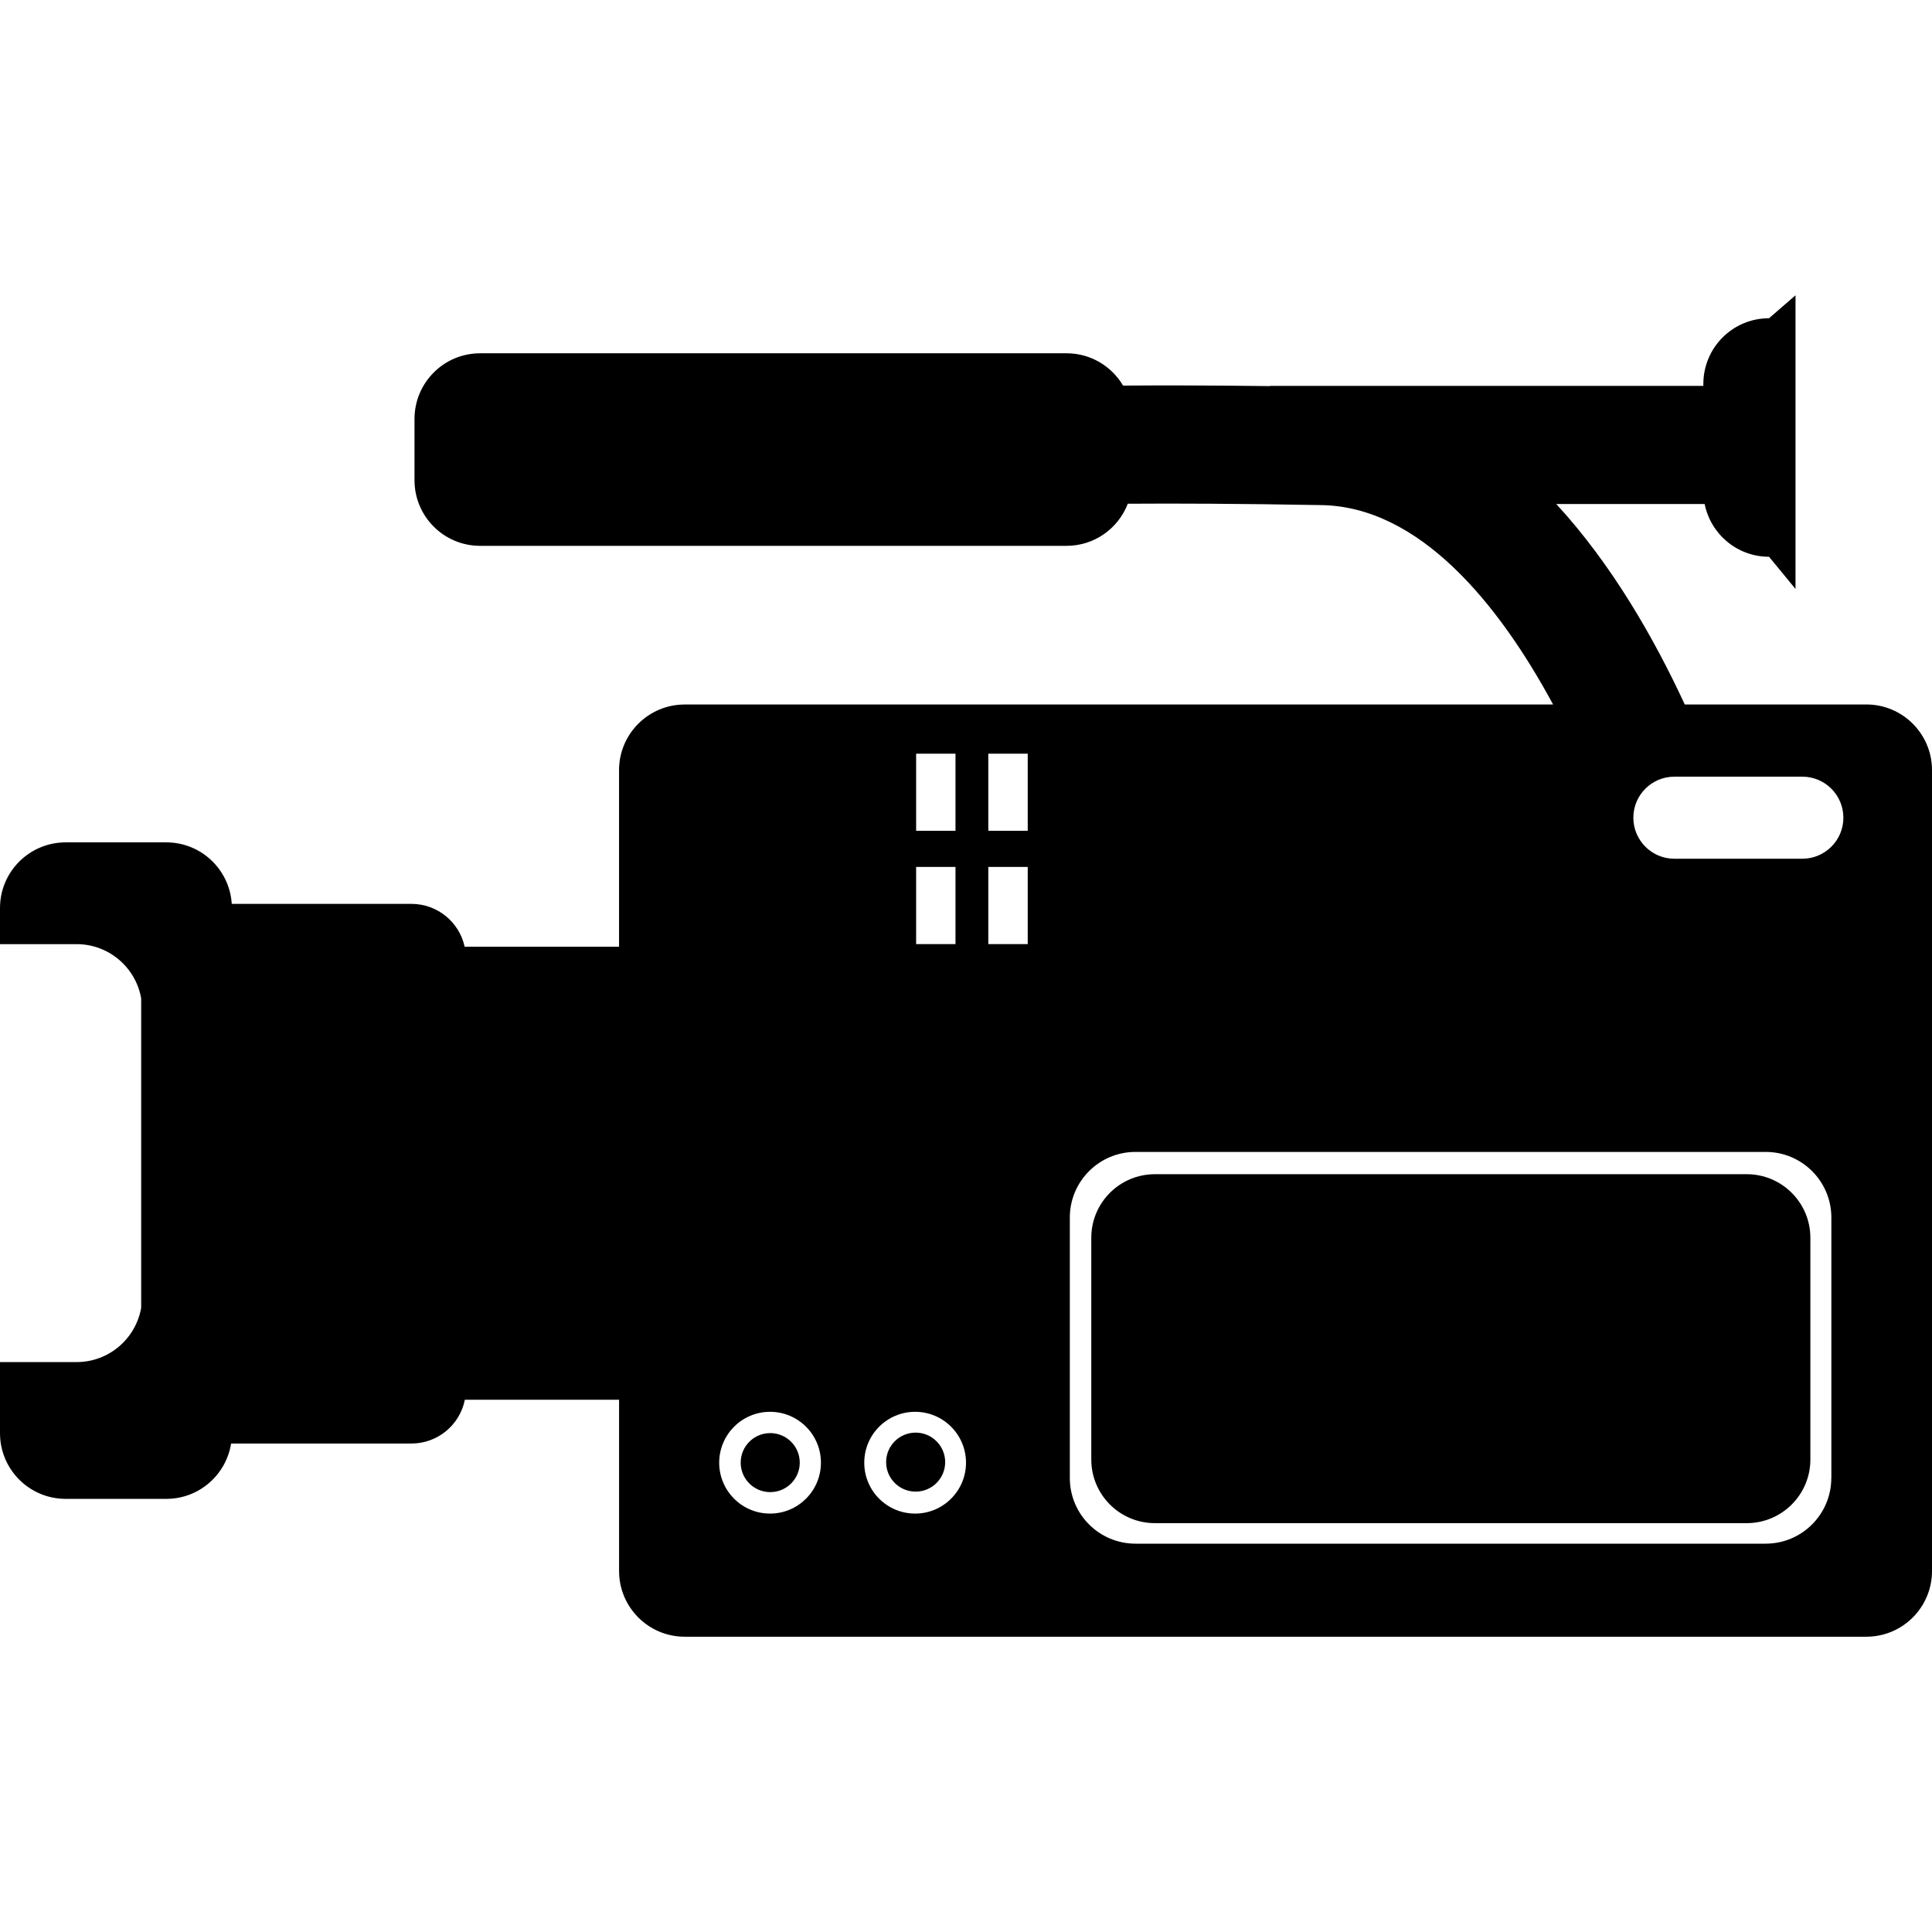
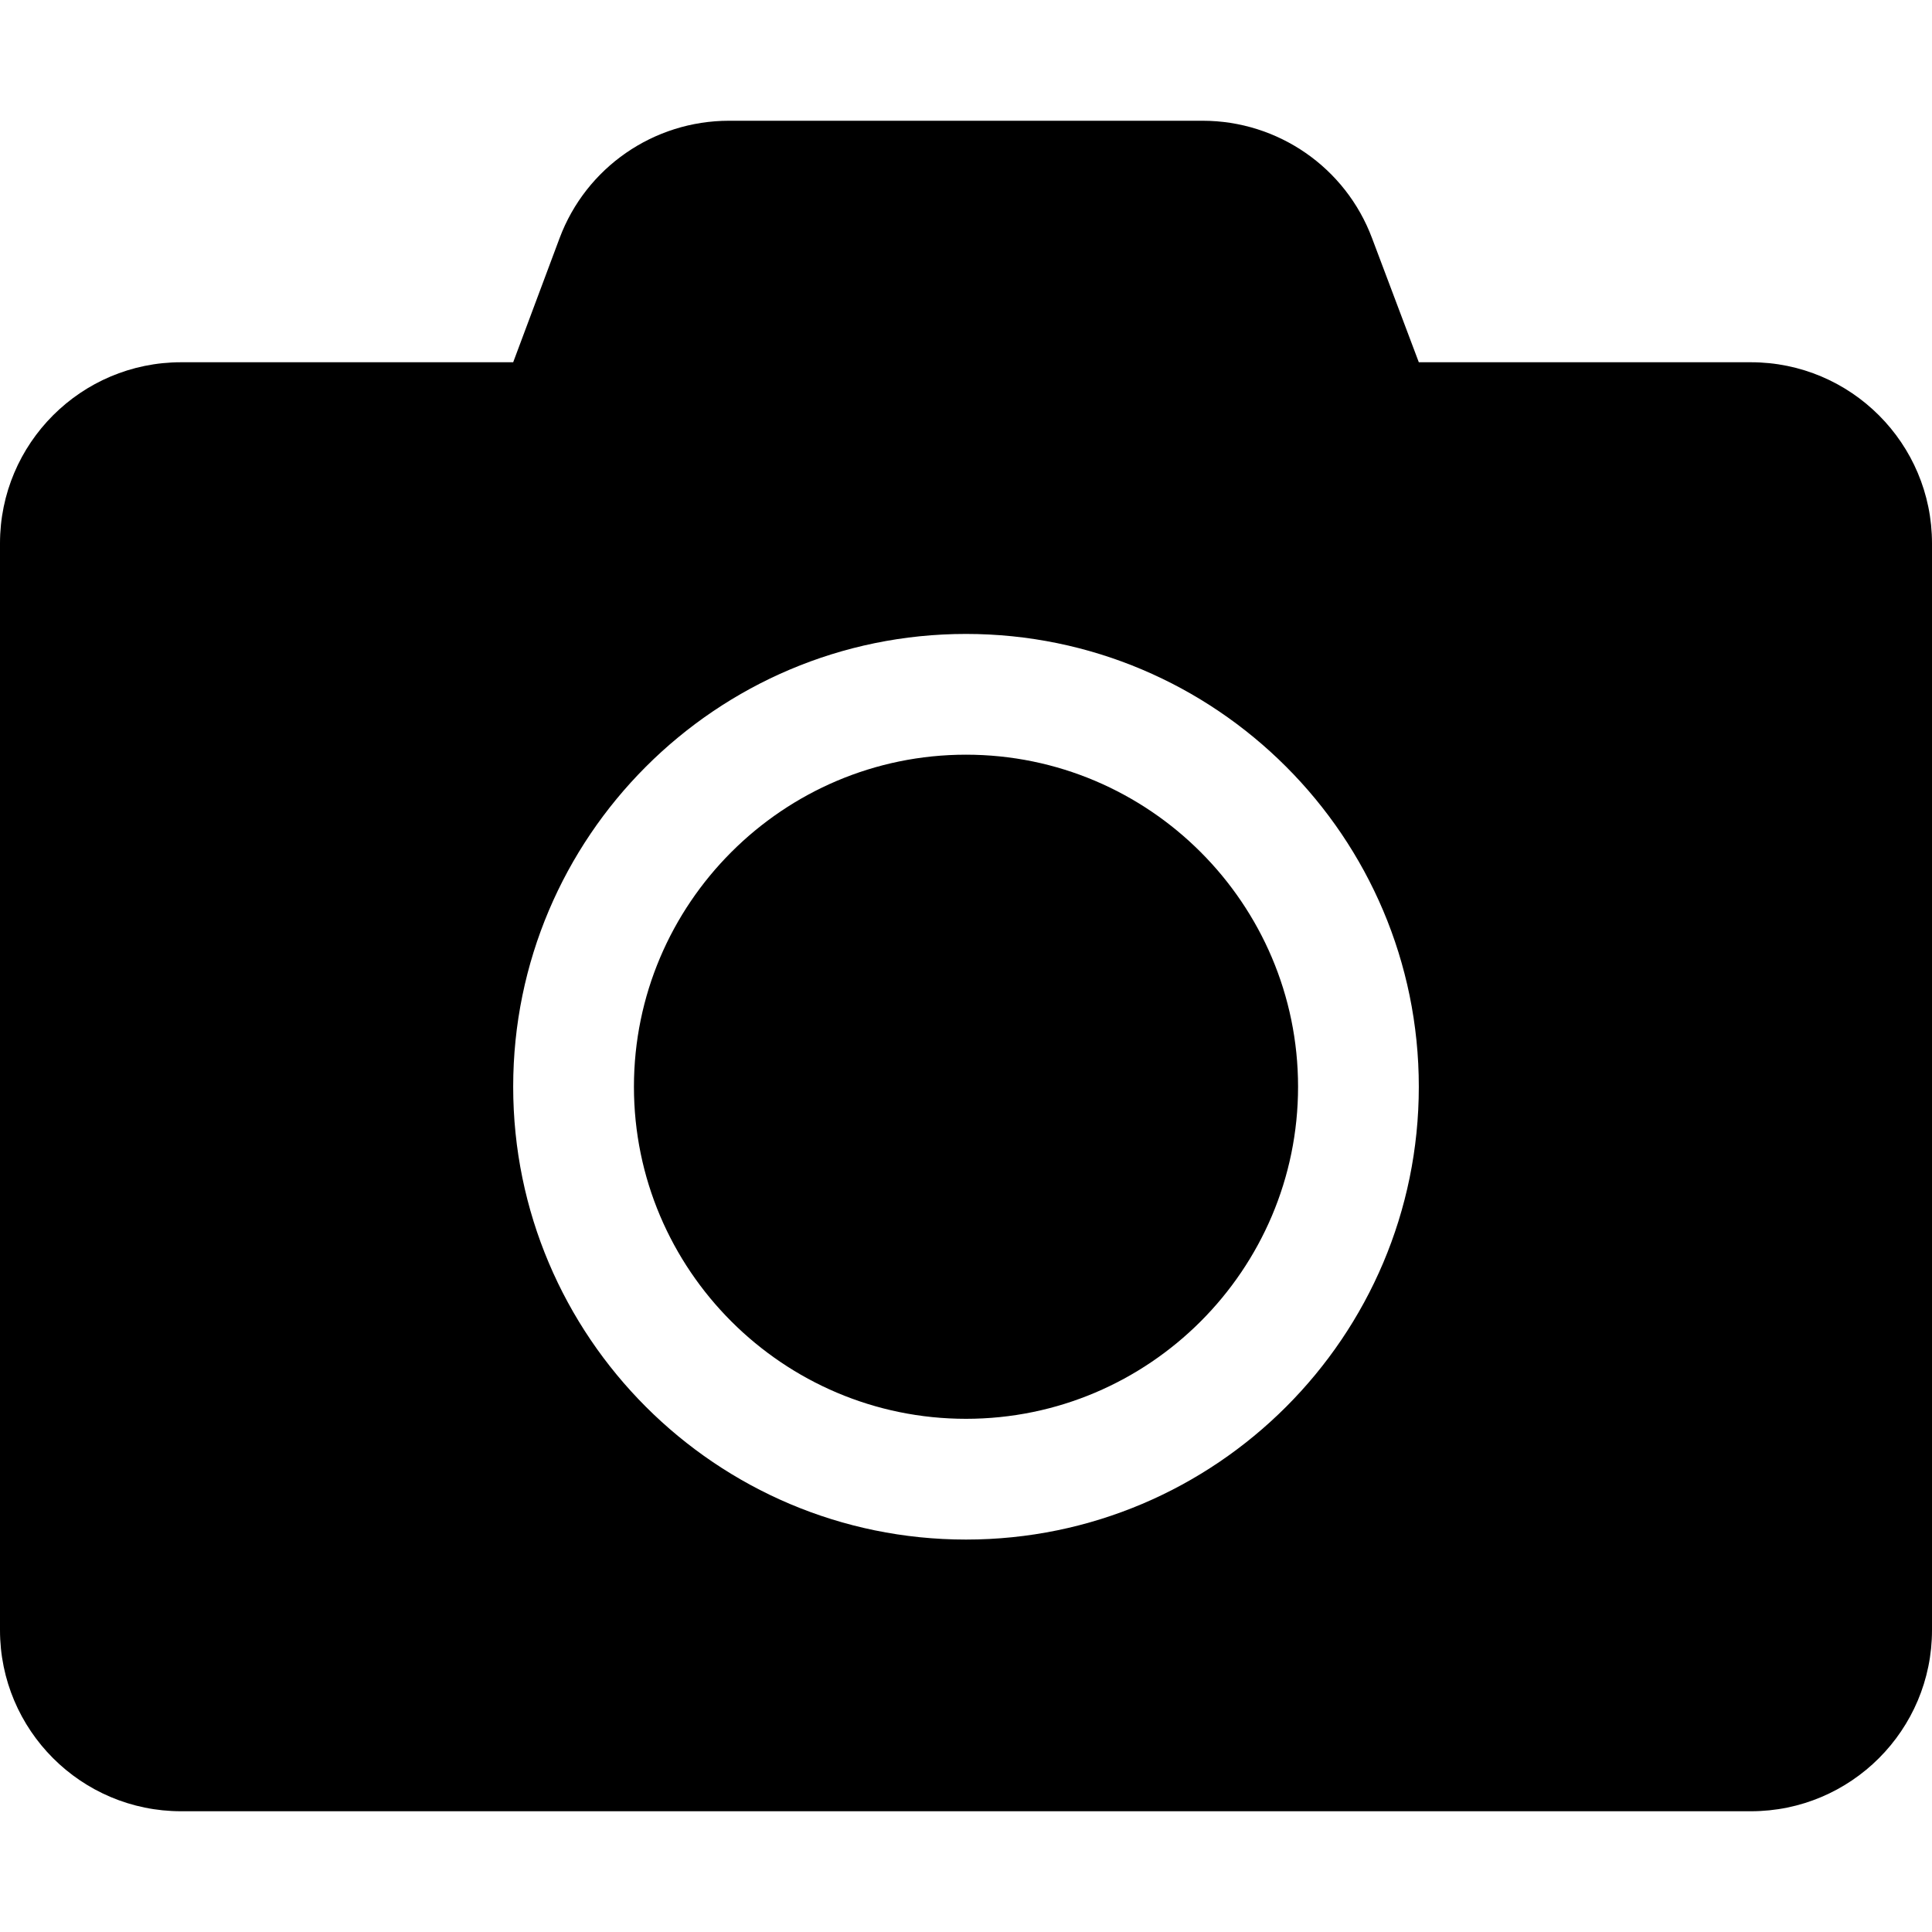
- <svg xmlns="http://www.w3.org/2000/svg" version="1.1" id="Capa_1" x="0px" y="0px" width="468.935px" height="468.935px" viewBox="0 0 468.935 468.935" style="enable-background:new 0 0 468.935 468.935;" xml:space="preserve">
-   <g>
-     <g id="Layer_8_6_">
-       <path d="M452.996,170.987h-44.073c-7.382-15.951-17.691-34.011-31.185-48.646h36.021c1.458,7.294,7.887,12.797,15.619,12.797    l6.43,7.812V71.67l-6.43,5.573c-8.801,0-15.94,7.127-15.94,15.938v0.476H308.27v0.06c-14.659-0.184-26.418-0.2-35.683-0.128    c-2.768-4.689-7.857-7.839-13.702-7.839H116.54c-8.799,0-15.932,7.133-15.932,15.937v14.87c0,8.797,7.127,15.929,15.932,15.929    H258.88c6.785,0,12.563-4.247,14.853-10.219c11.468-0.085,26.833-0.028,47.036,0.331c23.738,0.413,42.924,23.792,56.198,48.399    H166.191c-8.797,0-15.936,7.136-15.936,15.938v42.859h-37.475c-1.289-5.951-6.586-10.405-12.922-10.405H56.252    c-0.525-8.326-7.422-14.928-15.885-14.928H15.938C7.141,204.462,0,211.595,0,220.399v8.764h18.588    c7.851,0,14.361,5.68,15.678,13.146v75.131c-1.312,7.475-7.823,13.166-15.678,13.166H0v17.264c0,8.795,7.135,15.935,15.938,15.935    h24.429c7.952,0,14.521-5.827,15.724-13.434h43.773c6.417,0,11.757-4.557,12.966-10.627h37.432v41.581    c0,8.8,7.132,15.94,15.934,15.94h286.8c8.797,0,15.939-7.13,15.939-15.94v-194.4C468.935,178.12,461.792,170.987,452.996,170.987z     M222.363,182.94h9.554v18.72h-9.554V182.94z M222.363,210.423h9.554v18.725h-9.554V210.423z M186.908,367.377    c-6.822,0-12.345-5.527-12.345-12.346c0-6.828,5.523-12.355,12.345-12.355c6.824,0,12.348,5.527,12.348,12.355    C199.255,361.839,193.725,367.377,186.908,367.377z M222.123,367.377c-6.824,0-12.35-5.527-12.35-12.346    c0-6.828,5.526-12.355,12.35-12.355c6.82,0,12.345,5.527,12.345,12.355C234.467,361.839,228.943,367.377,222.123,367.377z     M249.449,229.148h-9.567v-18.725h9.567V229.148z M249.449,201.654h-9.567v-18.719h9.567V201.654z M444.492,358.742    c0,8.793-7.124,15.937-15.935,15.937H275.605c-8.796,0-15.937-7.13-15.937-15.937v-63.213c0-8.794,7.126-15.934,15.937-15.934    h152.967c8.796,0,15.935,7.13,15.935,15.934v63.213H444.492z M437.47,208.429h-31.068c-5.5,0-9.955-4.459-9.955-9.957    c0-5.497,4.455-9.959,9.955-9.959h31.068c5.487,0,9.955,4.462,9.955,9.959C447.425,203.97,442.958,208.429,437.47,208.429z     M439.413,300.435v53.82c0,8.525-6.915,15.442-15.44,15.442H280.316c-8.521,0-15.439-6.906-15.439-15.442v-53.82    c0-8.521,6.906-15.433,15.439-15.433h143.656C432.498,285.002,439.413,291.923,439.413,300.435z M194.117,355.011    c0,3.95-3.205,7.156-7.167,7.156c-3.962,0-7.17-3.206-7.17-7.156c0-3.963,3.208-7.169,7.17-7.169    C190.912,347.842,194.117,351.048,194.117,355.011z M229.414,354.89c0,3.956-3.212,7.158-7.167,7.158    c-3.962,0-7.167-3.202-7.167-7.158c0-3.962,3.205-7.166,7.167-7.166C226.197,347.724,229.414,350.928,229.414,354.89z" />
-     </g>
-   </g>
-   <g>
- </g>
-   <g>
- </g>
-   <g>
- </g>
-   <g>
- </g>
-   <g>
- </g>
-   <g>
- </g>
-   <g>
- </g>
-   <g>
- </g>
-   <g>
- </g>
-   <g>
- </g>
-   <g>
- </g>
-   <g>
- </g>
-   <g>
- </g>
-   <g>
- </g>
-   <g>
- </g>
+ <svg xmlns="http://www.w3.org/2000/svg" aria-hidden="true" focusable="false" data-prefix="fas" data-icon="camera" class="svg-inline--fa fa-camera fa-w-16" role="img" viewBox="0 0 512 512">
+   <path fill="currentColor" d="M512 144v288c0 26.5-21.5 48-48 48H48c-26.5 0-48-21.5-48-48V144c0-26.5 21.5-48 48-48h88l12.3-32.9c7-18.7 24.9-31.1 44.9-31.1h125.5c20 0 37.9 12.4 44.9 31.1L376 96h88c26.5 0 48 21.5 48 48zM376 288c0-66.2-53.8-120-120-120s-120 53.8-120 120 53.8 120 120 120 120-53.8 120-120zm-32 0c0 48.5-39.5 88-88 88s-88-39.5-88-88 39.5-88 88-88 88 39.5 88 88z" />
</svg>
